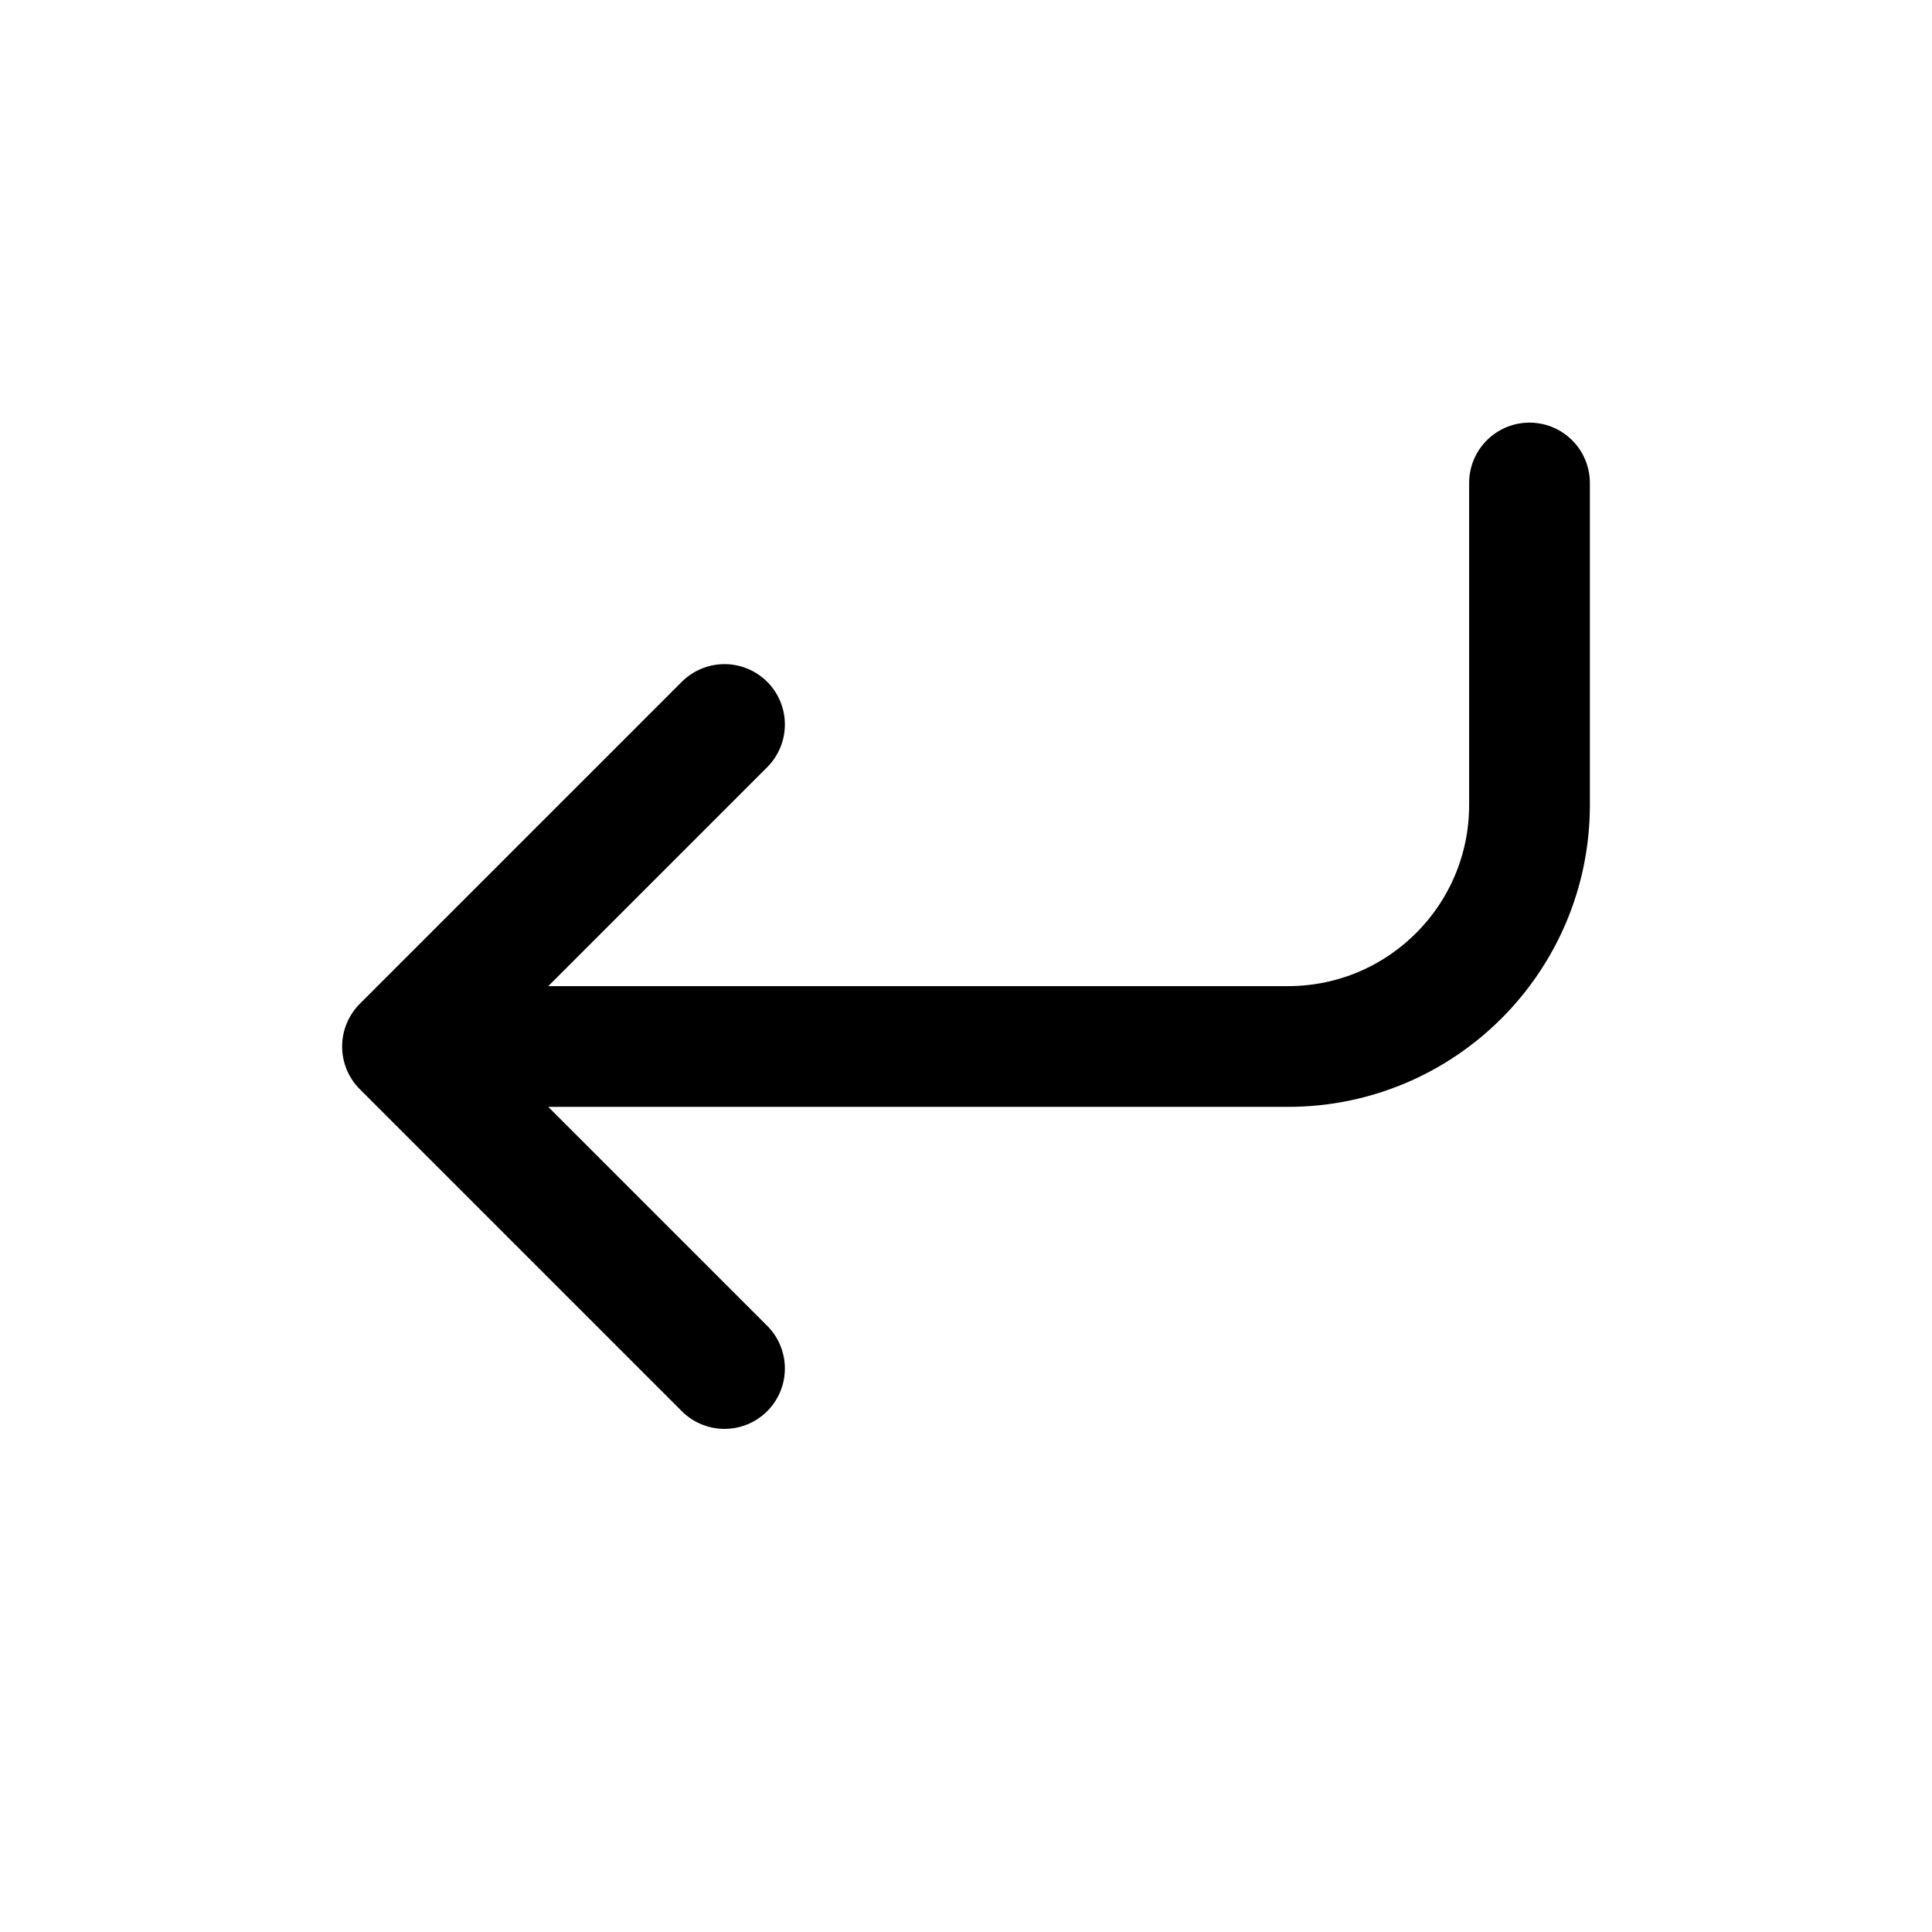
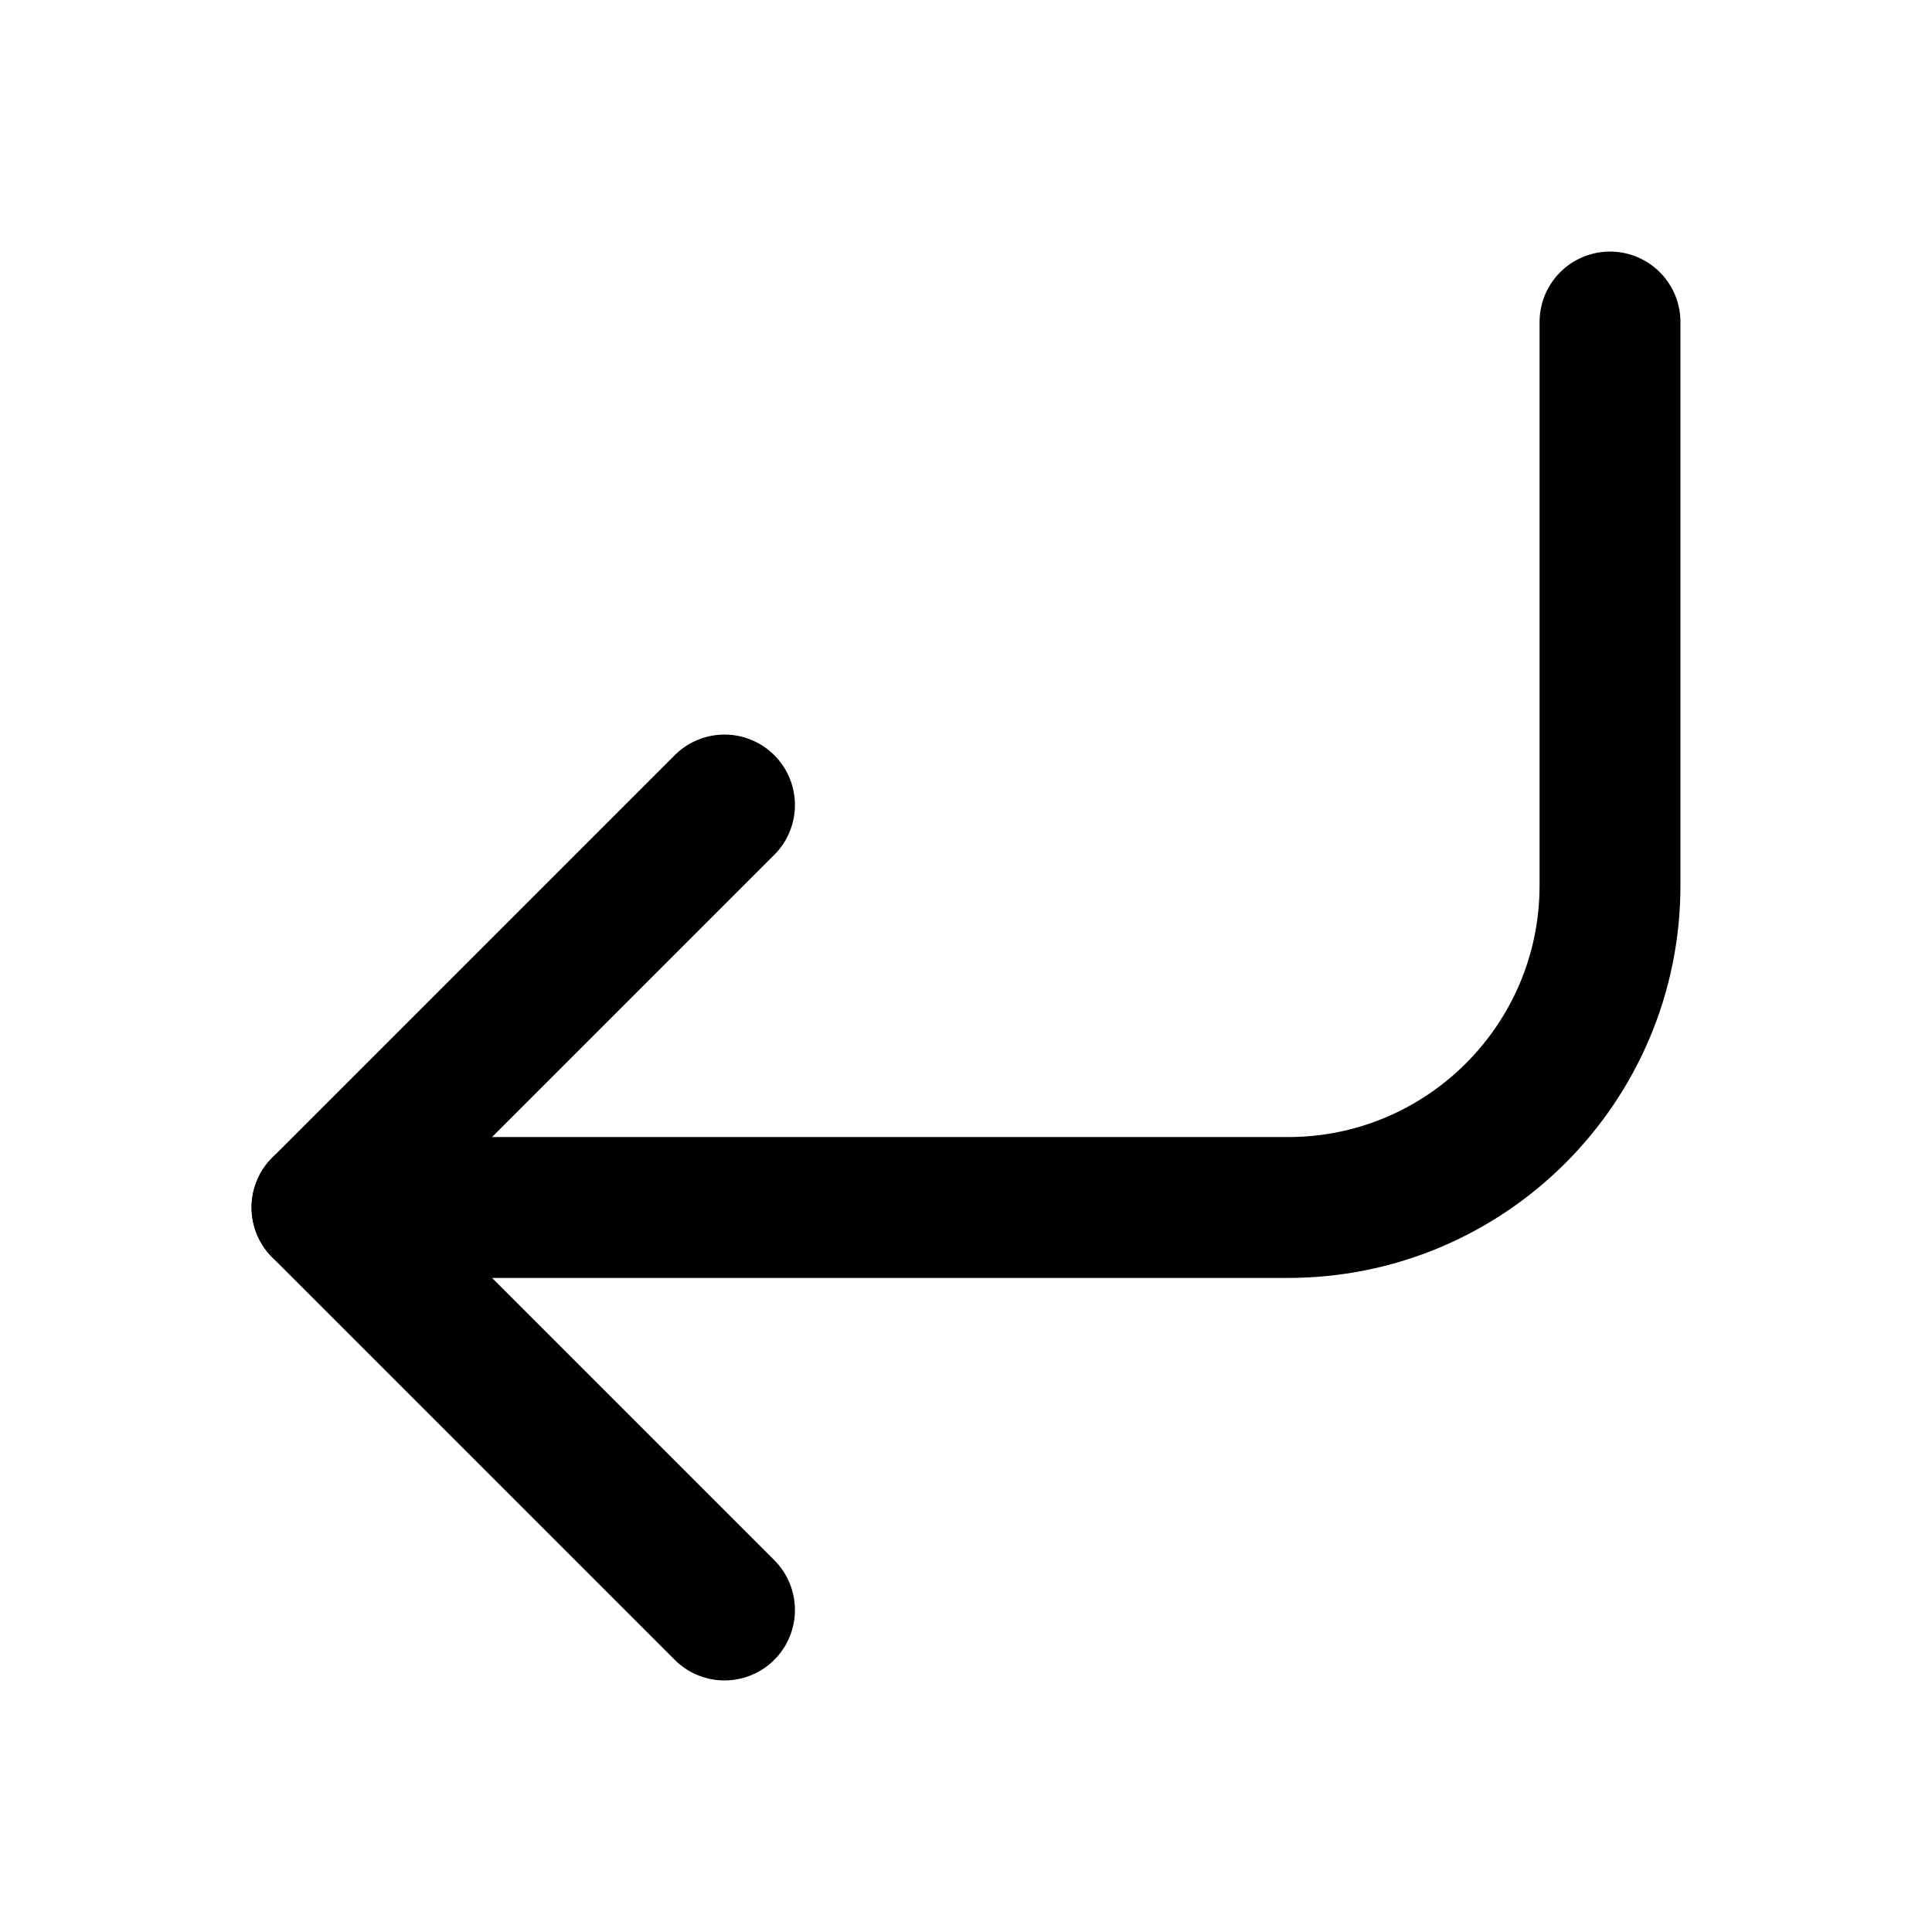
- <svg xmlns="http://www.w3.org/2000/svg" width="1em" height="1em" viewBox="0 0 24 24">
-   <path fill="none" stroke="currentColor" stroke-linecap="round" stroke-linejoin="round" stroke-width="1.5" d="M19 6v4a3 3 0 0 1-3 3H5m0 0l4-4m-4 4l4 4" />
+ <svg xmlns="http://www.w3.org/2000/svg" viewBox="0 0 24 24" fill="none" stroke="currentColor" stroke-width="1.75" stroke-linecap="round" stroke-linejoin="round">
+   <path d="M20 4L20 11A4 4 0 0 1 16 15L4 15" />
+   <path d="M9 10L4 15L9 20" />
</svg>
